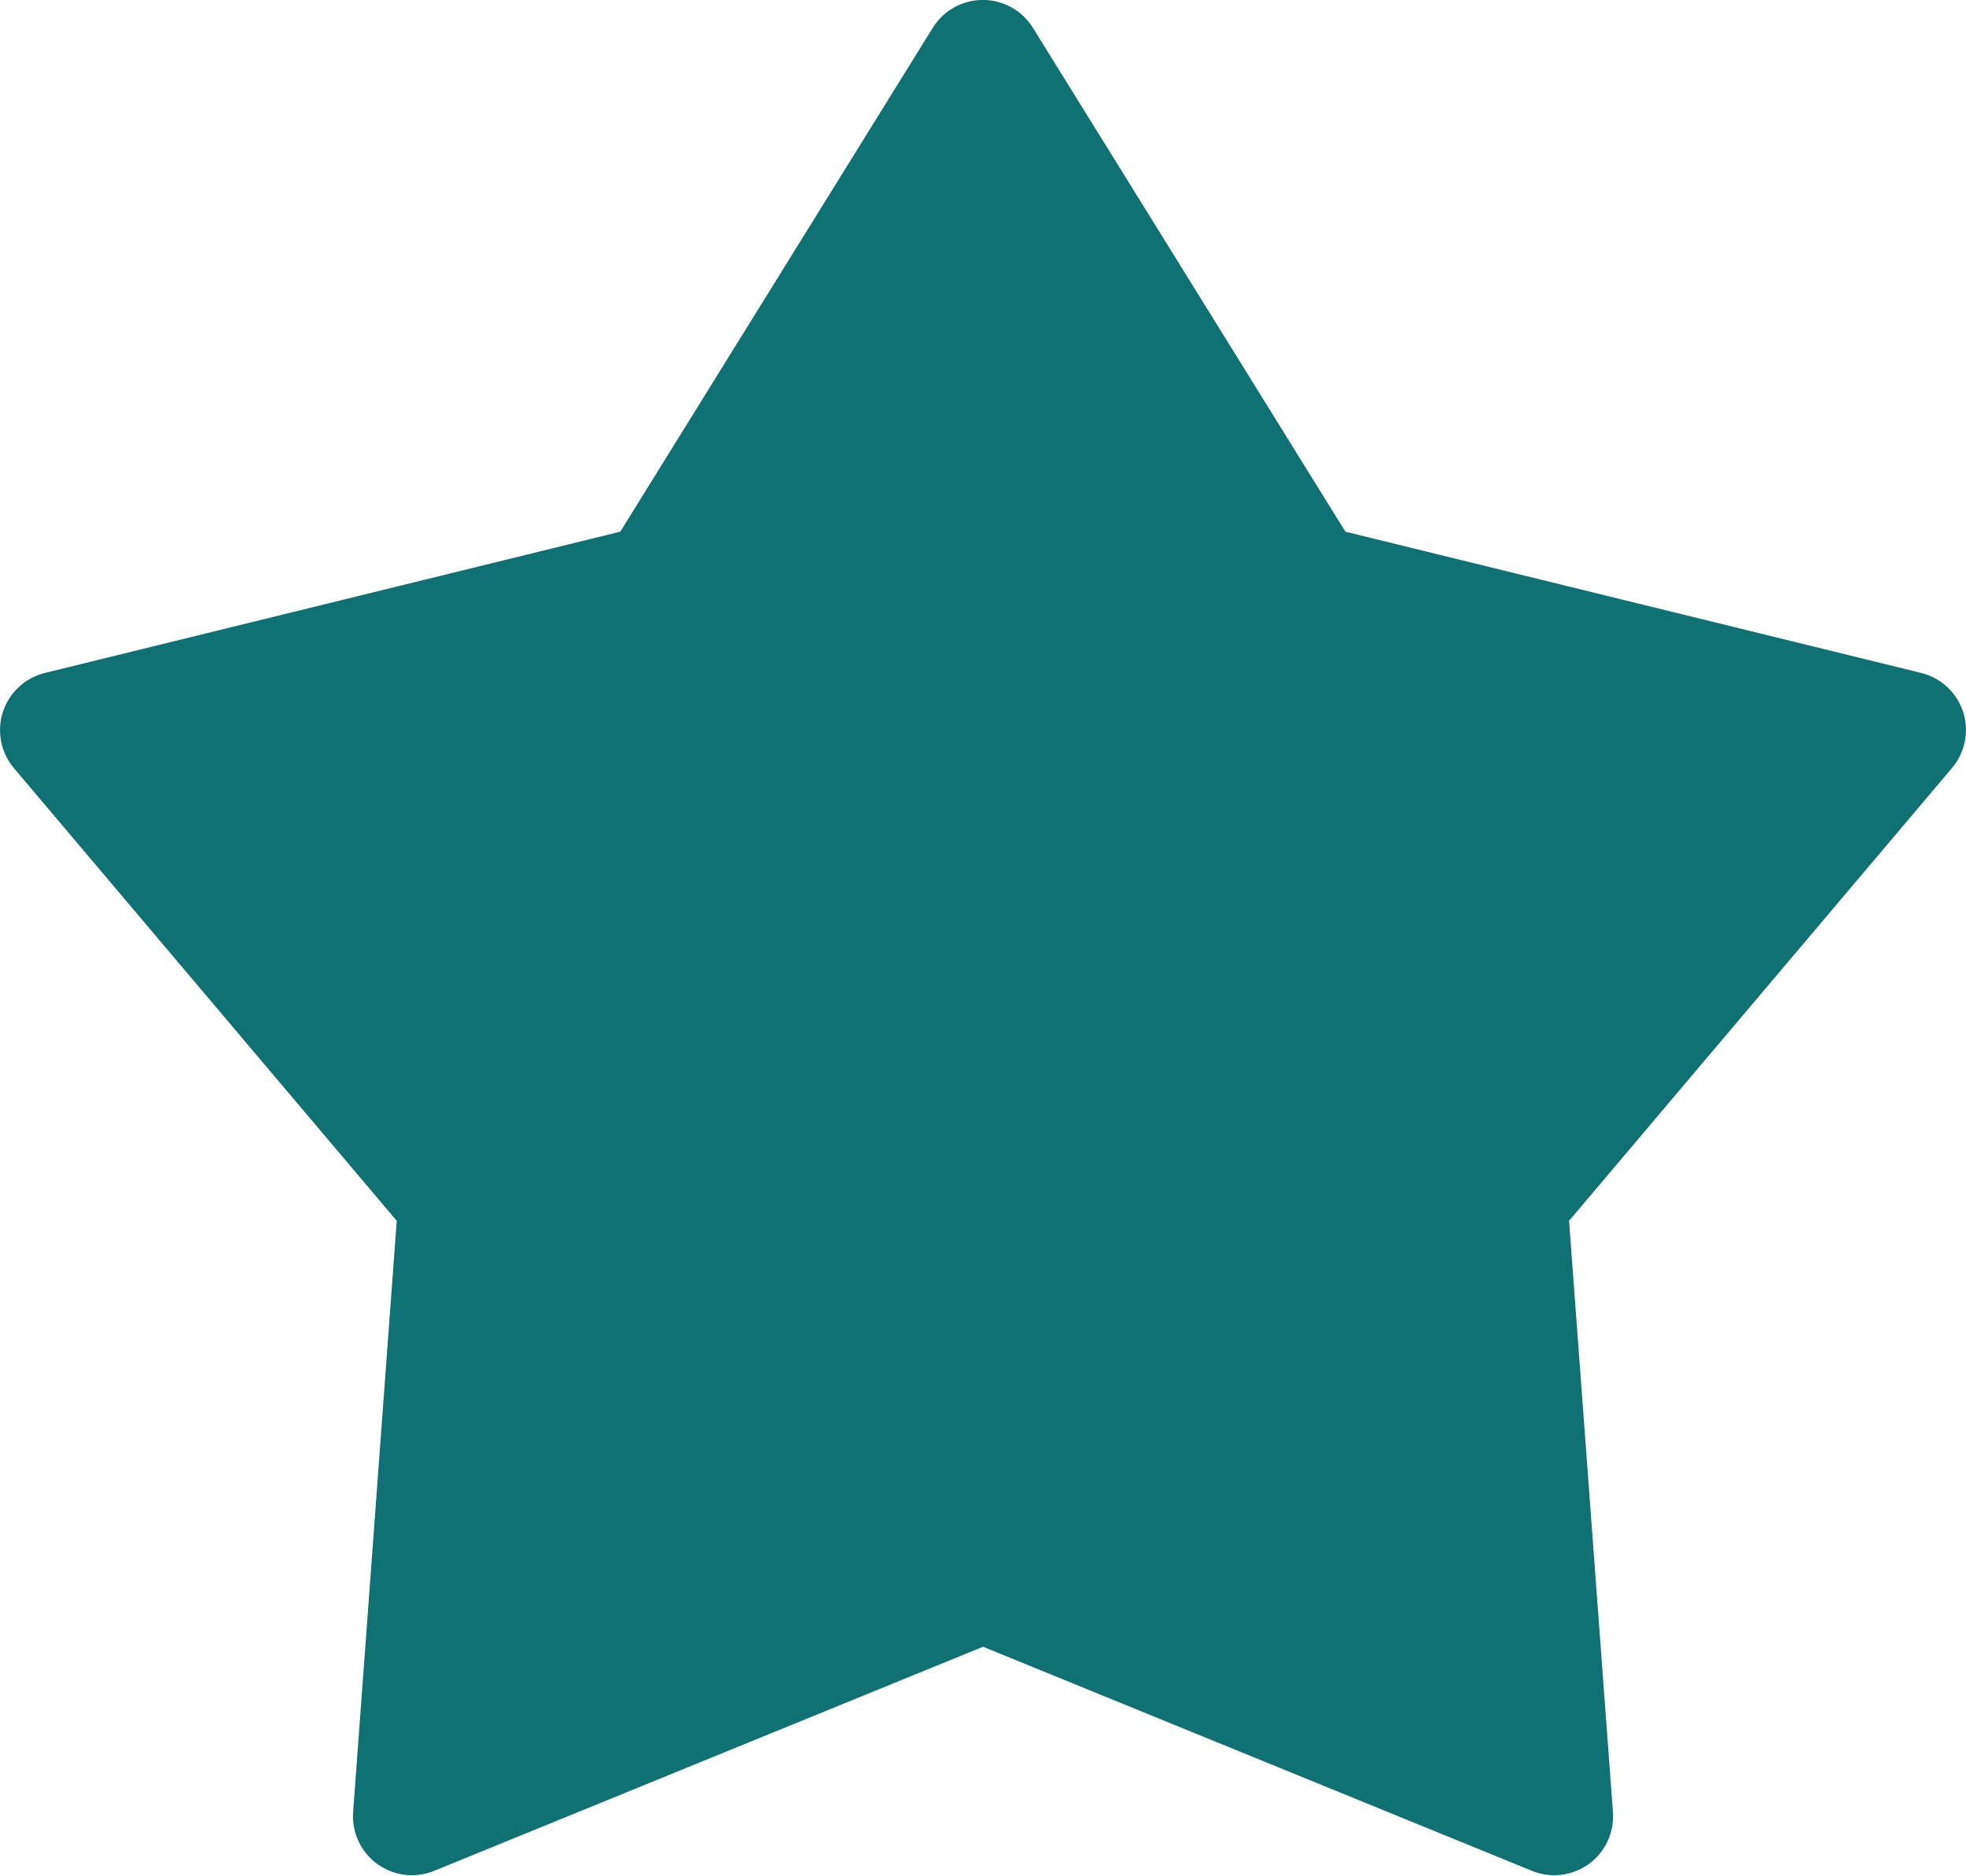
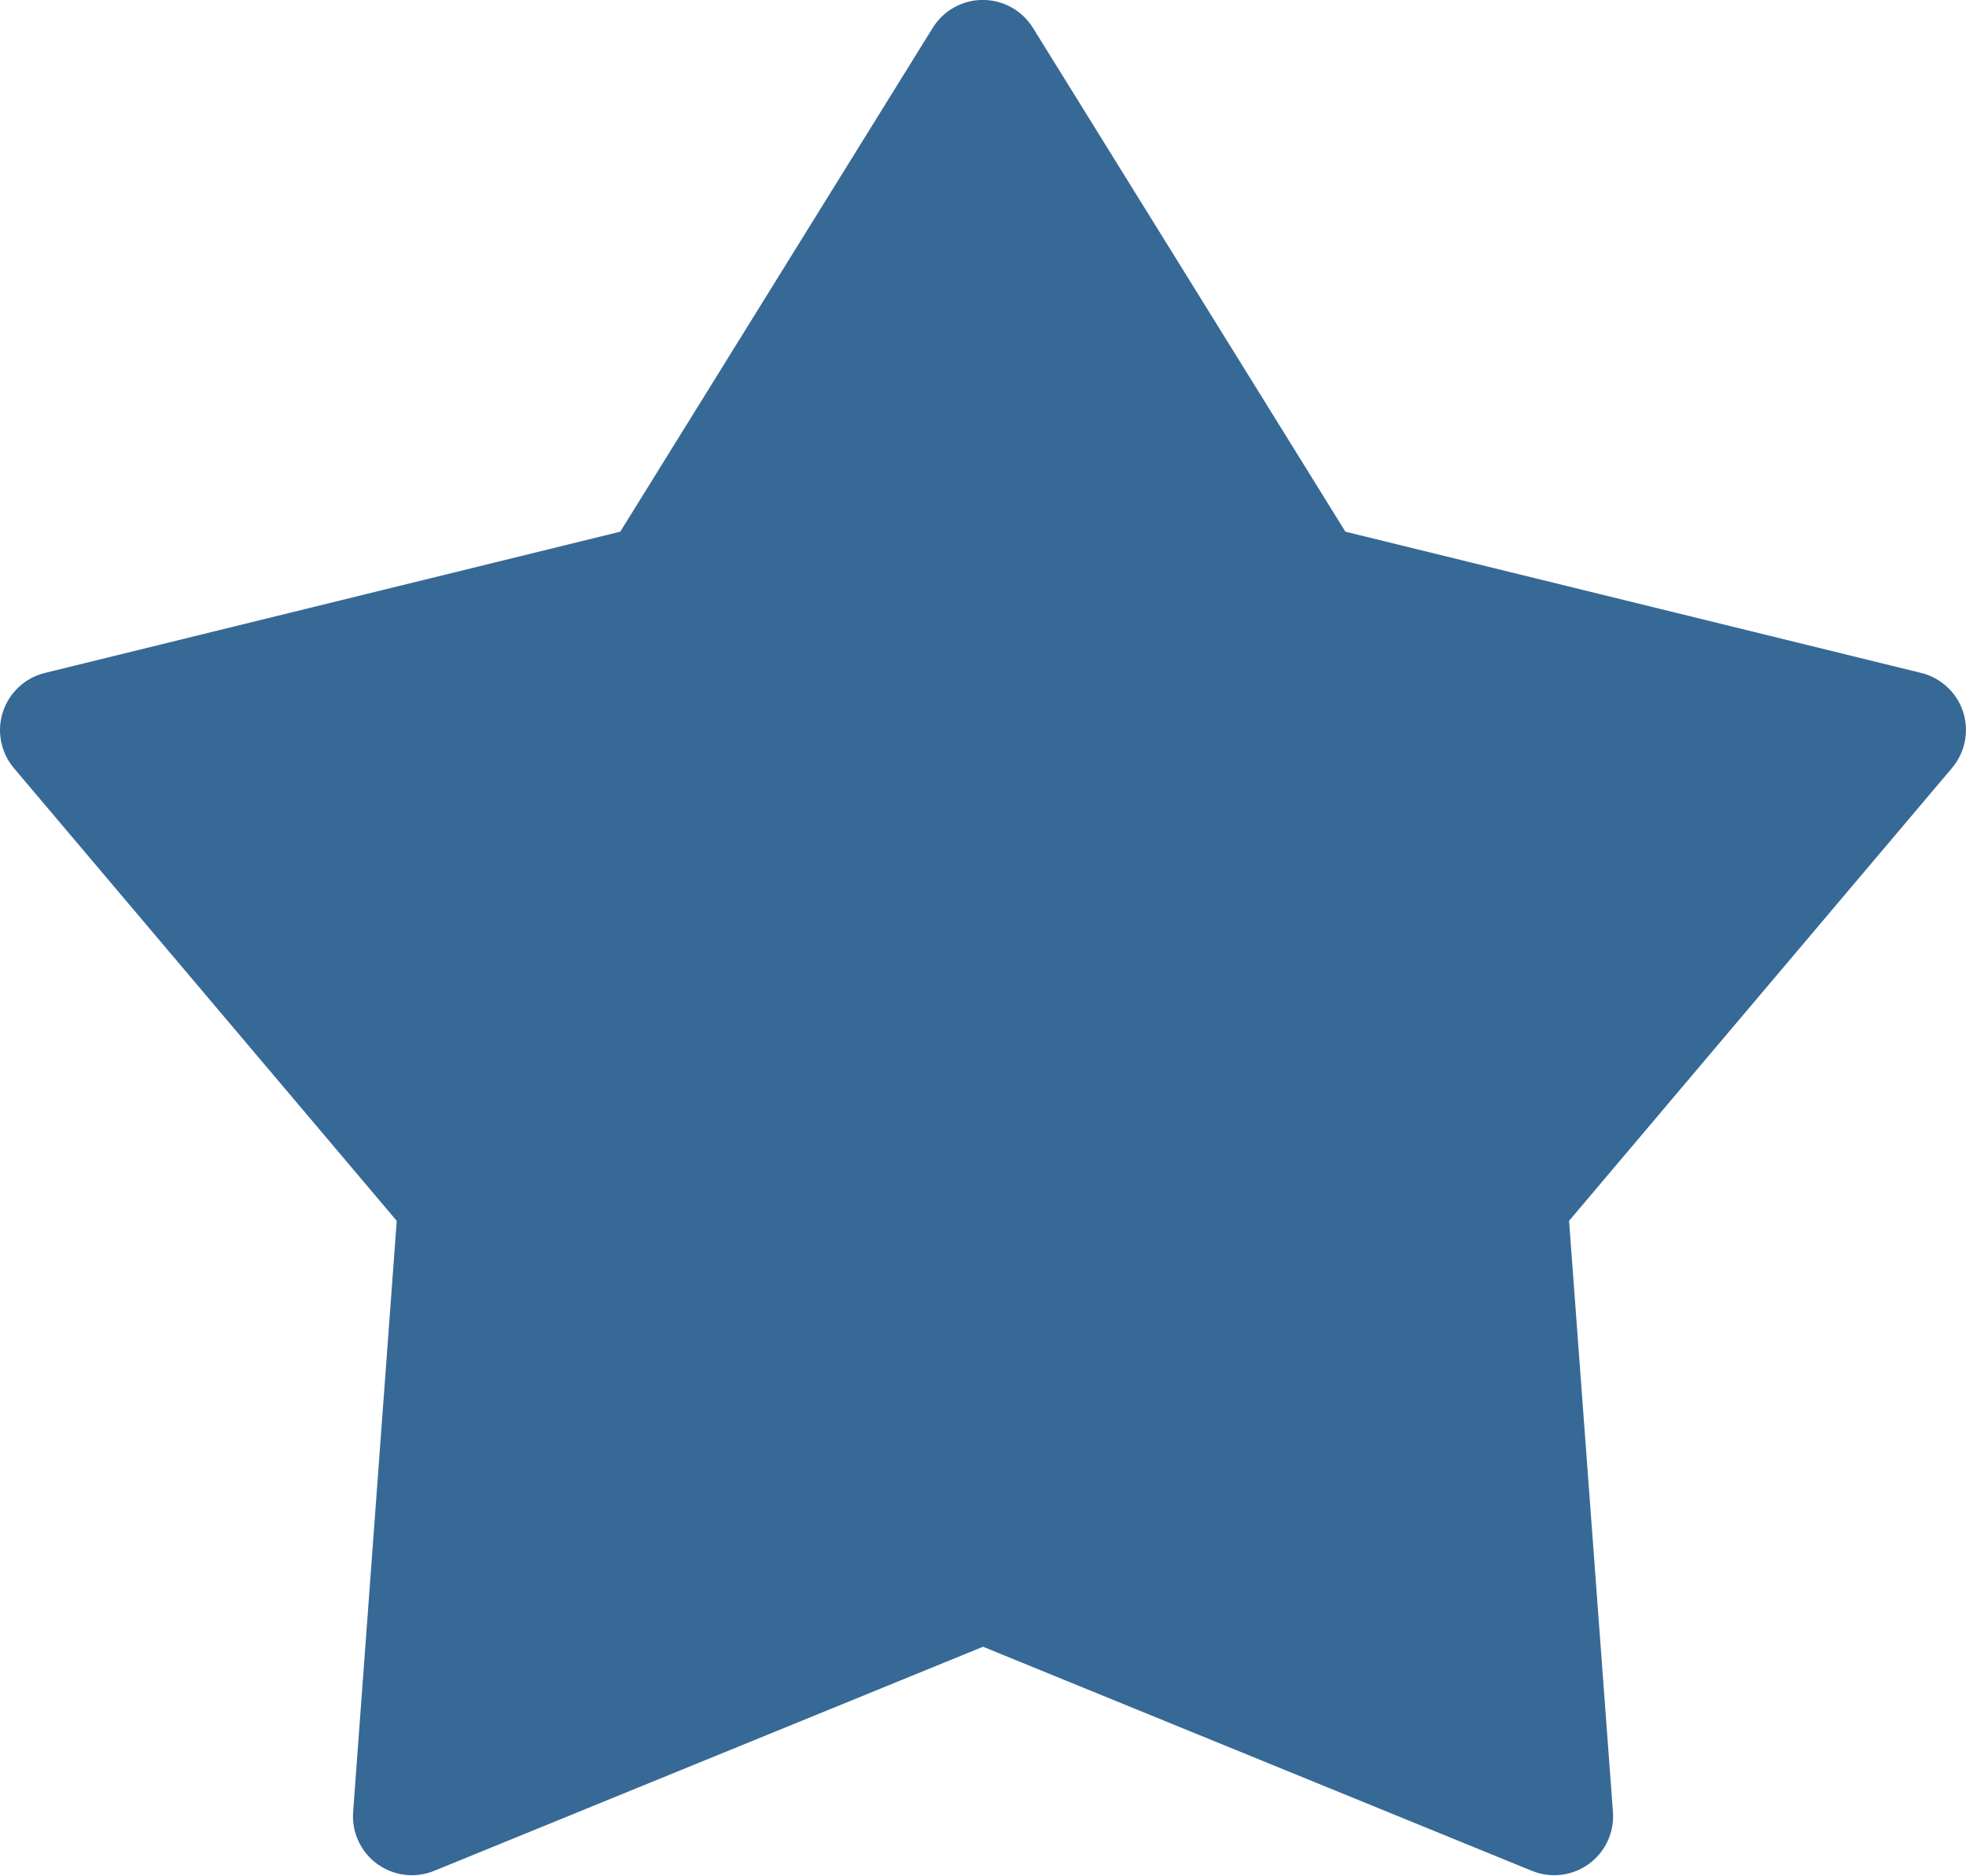
<svg xmlns="http://www.w3.org/2000/svg" viewBox="0 0 29.569 28.209">
  <defs>
    <style>
-             .cls-1{fill:#0f7173}
+             .cls-1{fill:#376996}
        </style>
  </defs>
  <path id="star" d="M29.527 9.878a.886.886 0 0 0-.631-.587l-8.66-2.125-4.7-7.58a.887.887 0 0 0-.753-.419.886.886 0 0 0-.753.419l-4.7 7.58L.676 9.291a.886.886 0 0 0-.465 1.433l5.757 6.809-.656 8.893a.886.886 0 0 0 1.219.885l8.255-3.371 8.255 3.371a.886.886 0 0 0 1.219-.885l-.66-8.893 5.757-6.809a.886.886 0 0 0 .17-.846zm0 0" class="cls-1" transform="translate(-.001 .832)" />
</svg>
